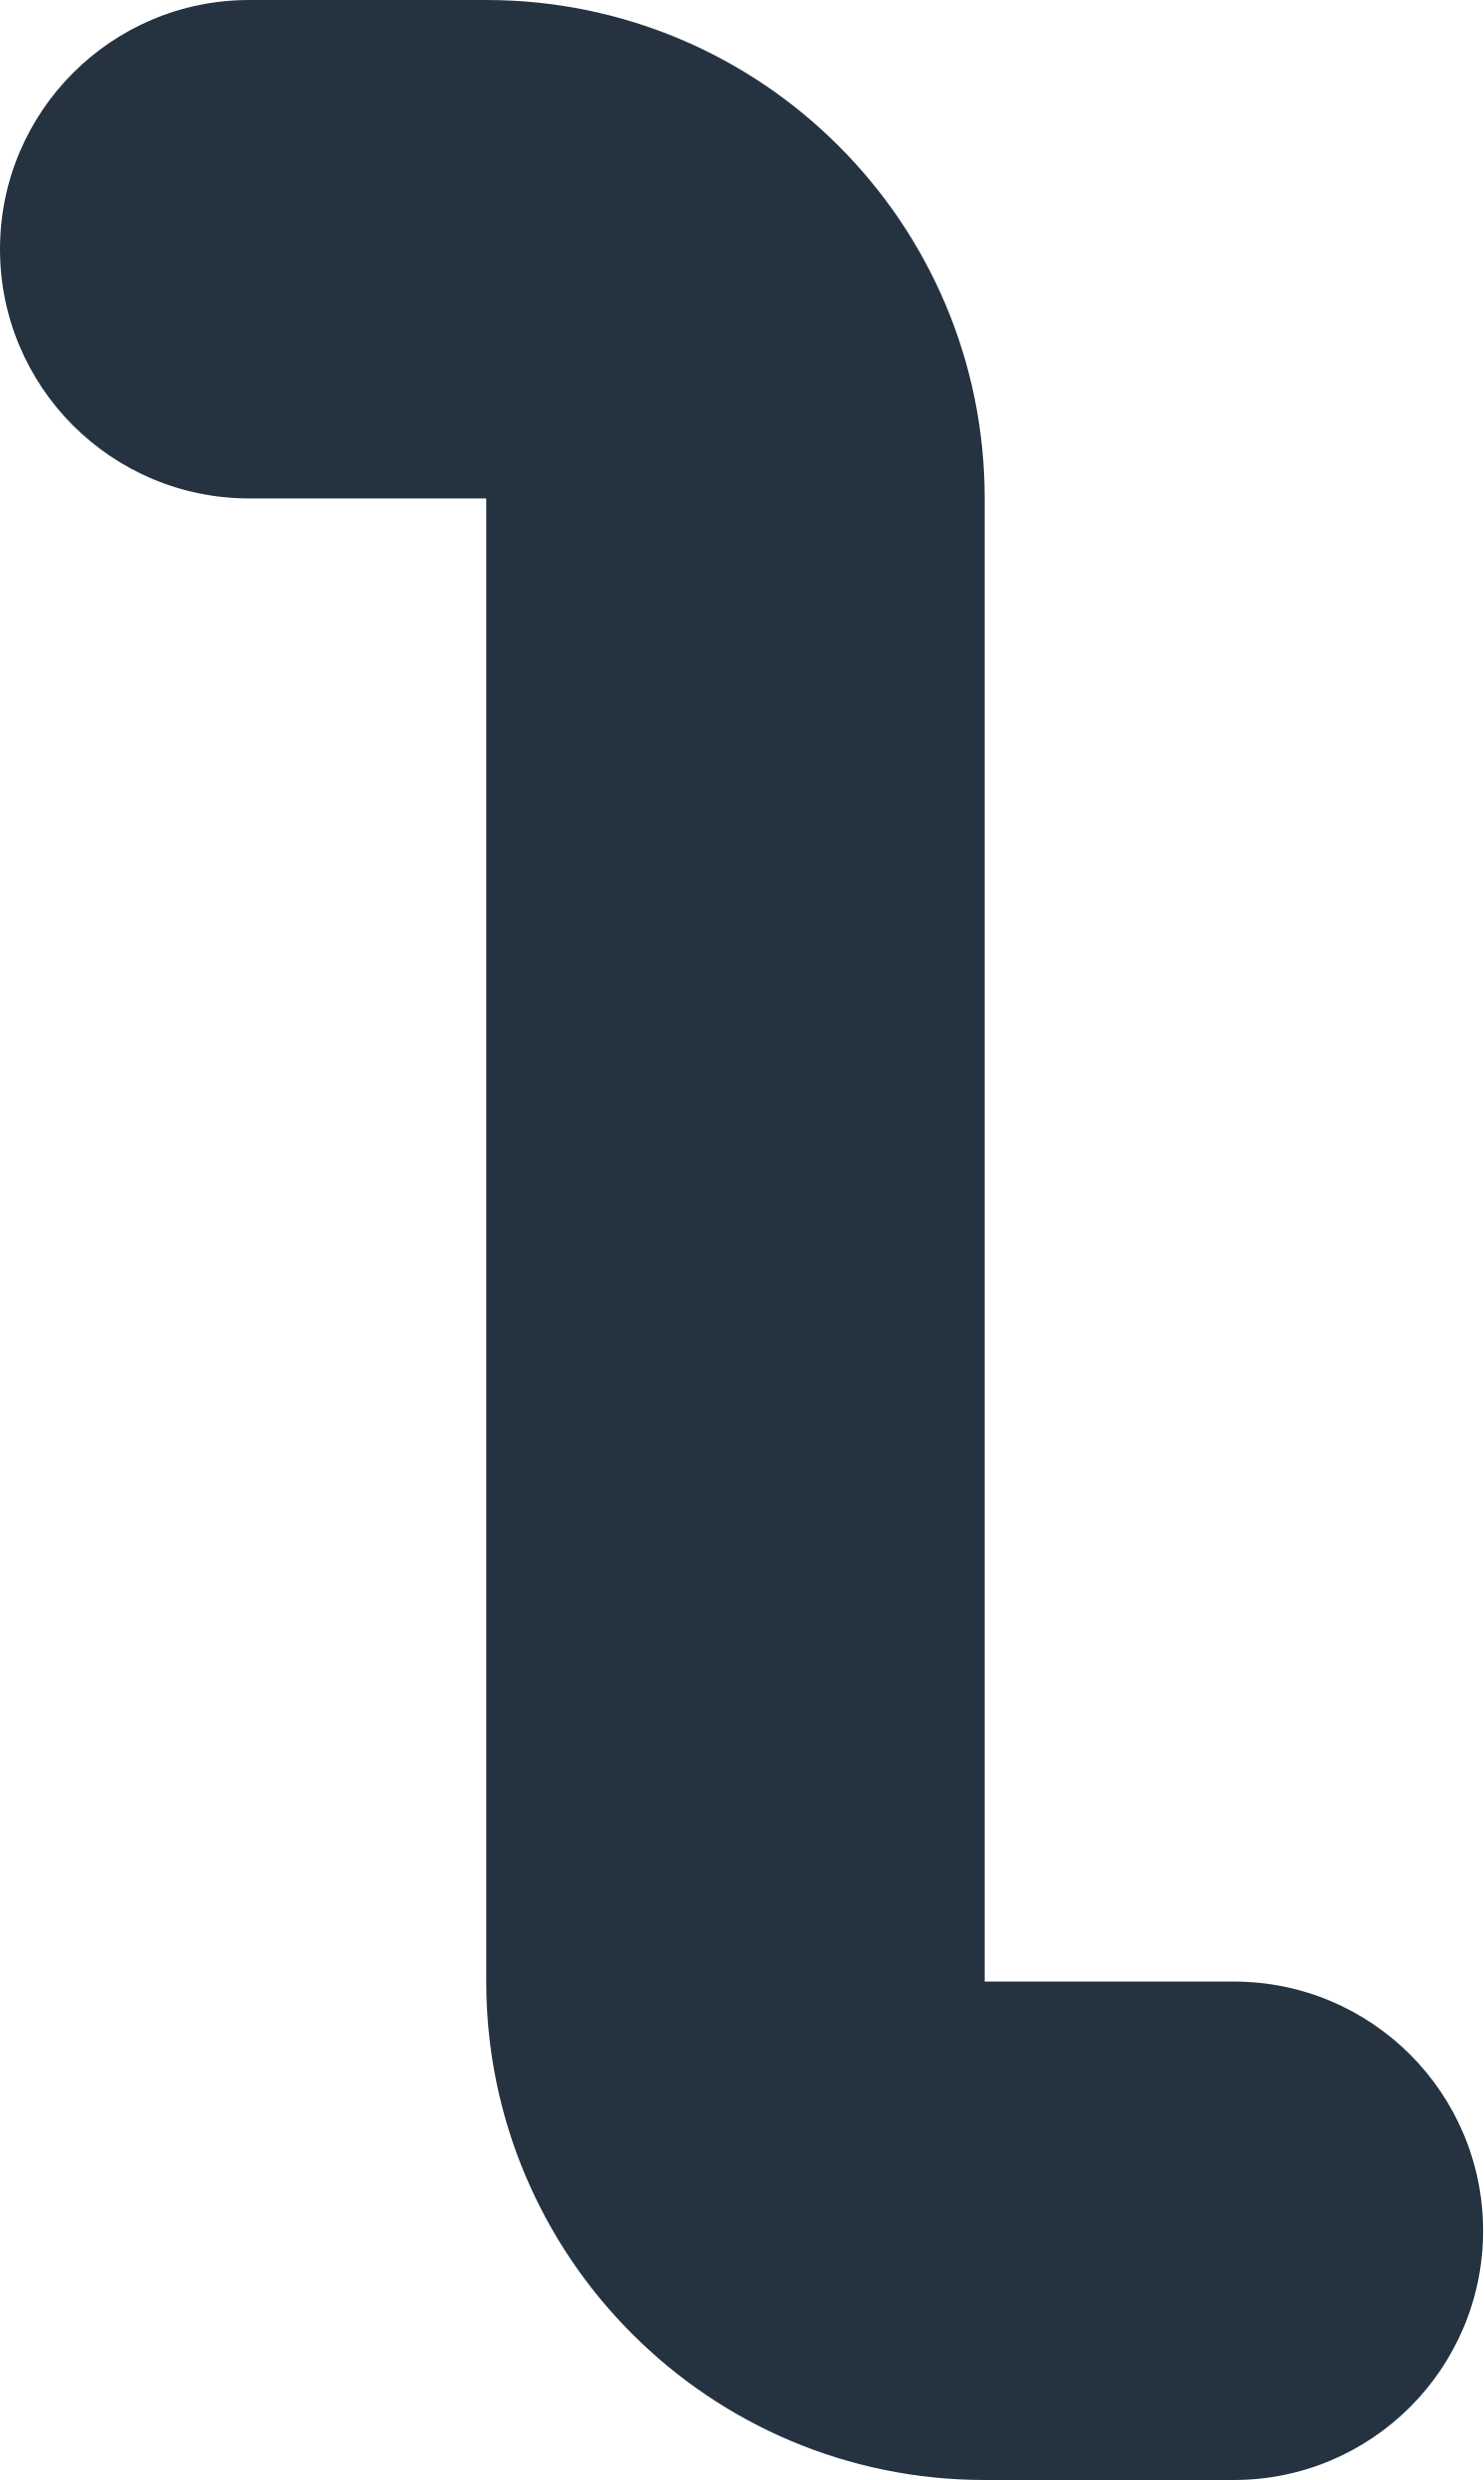
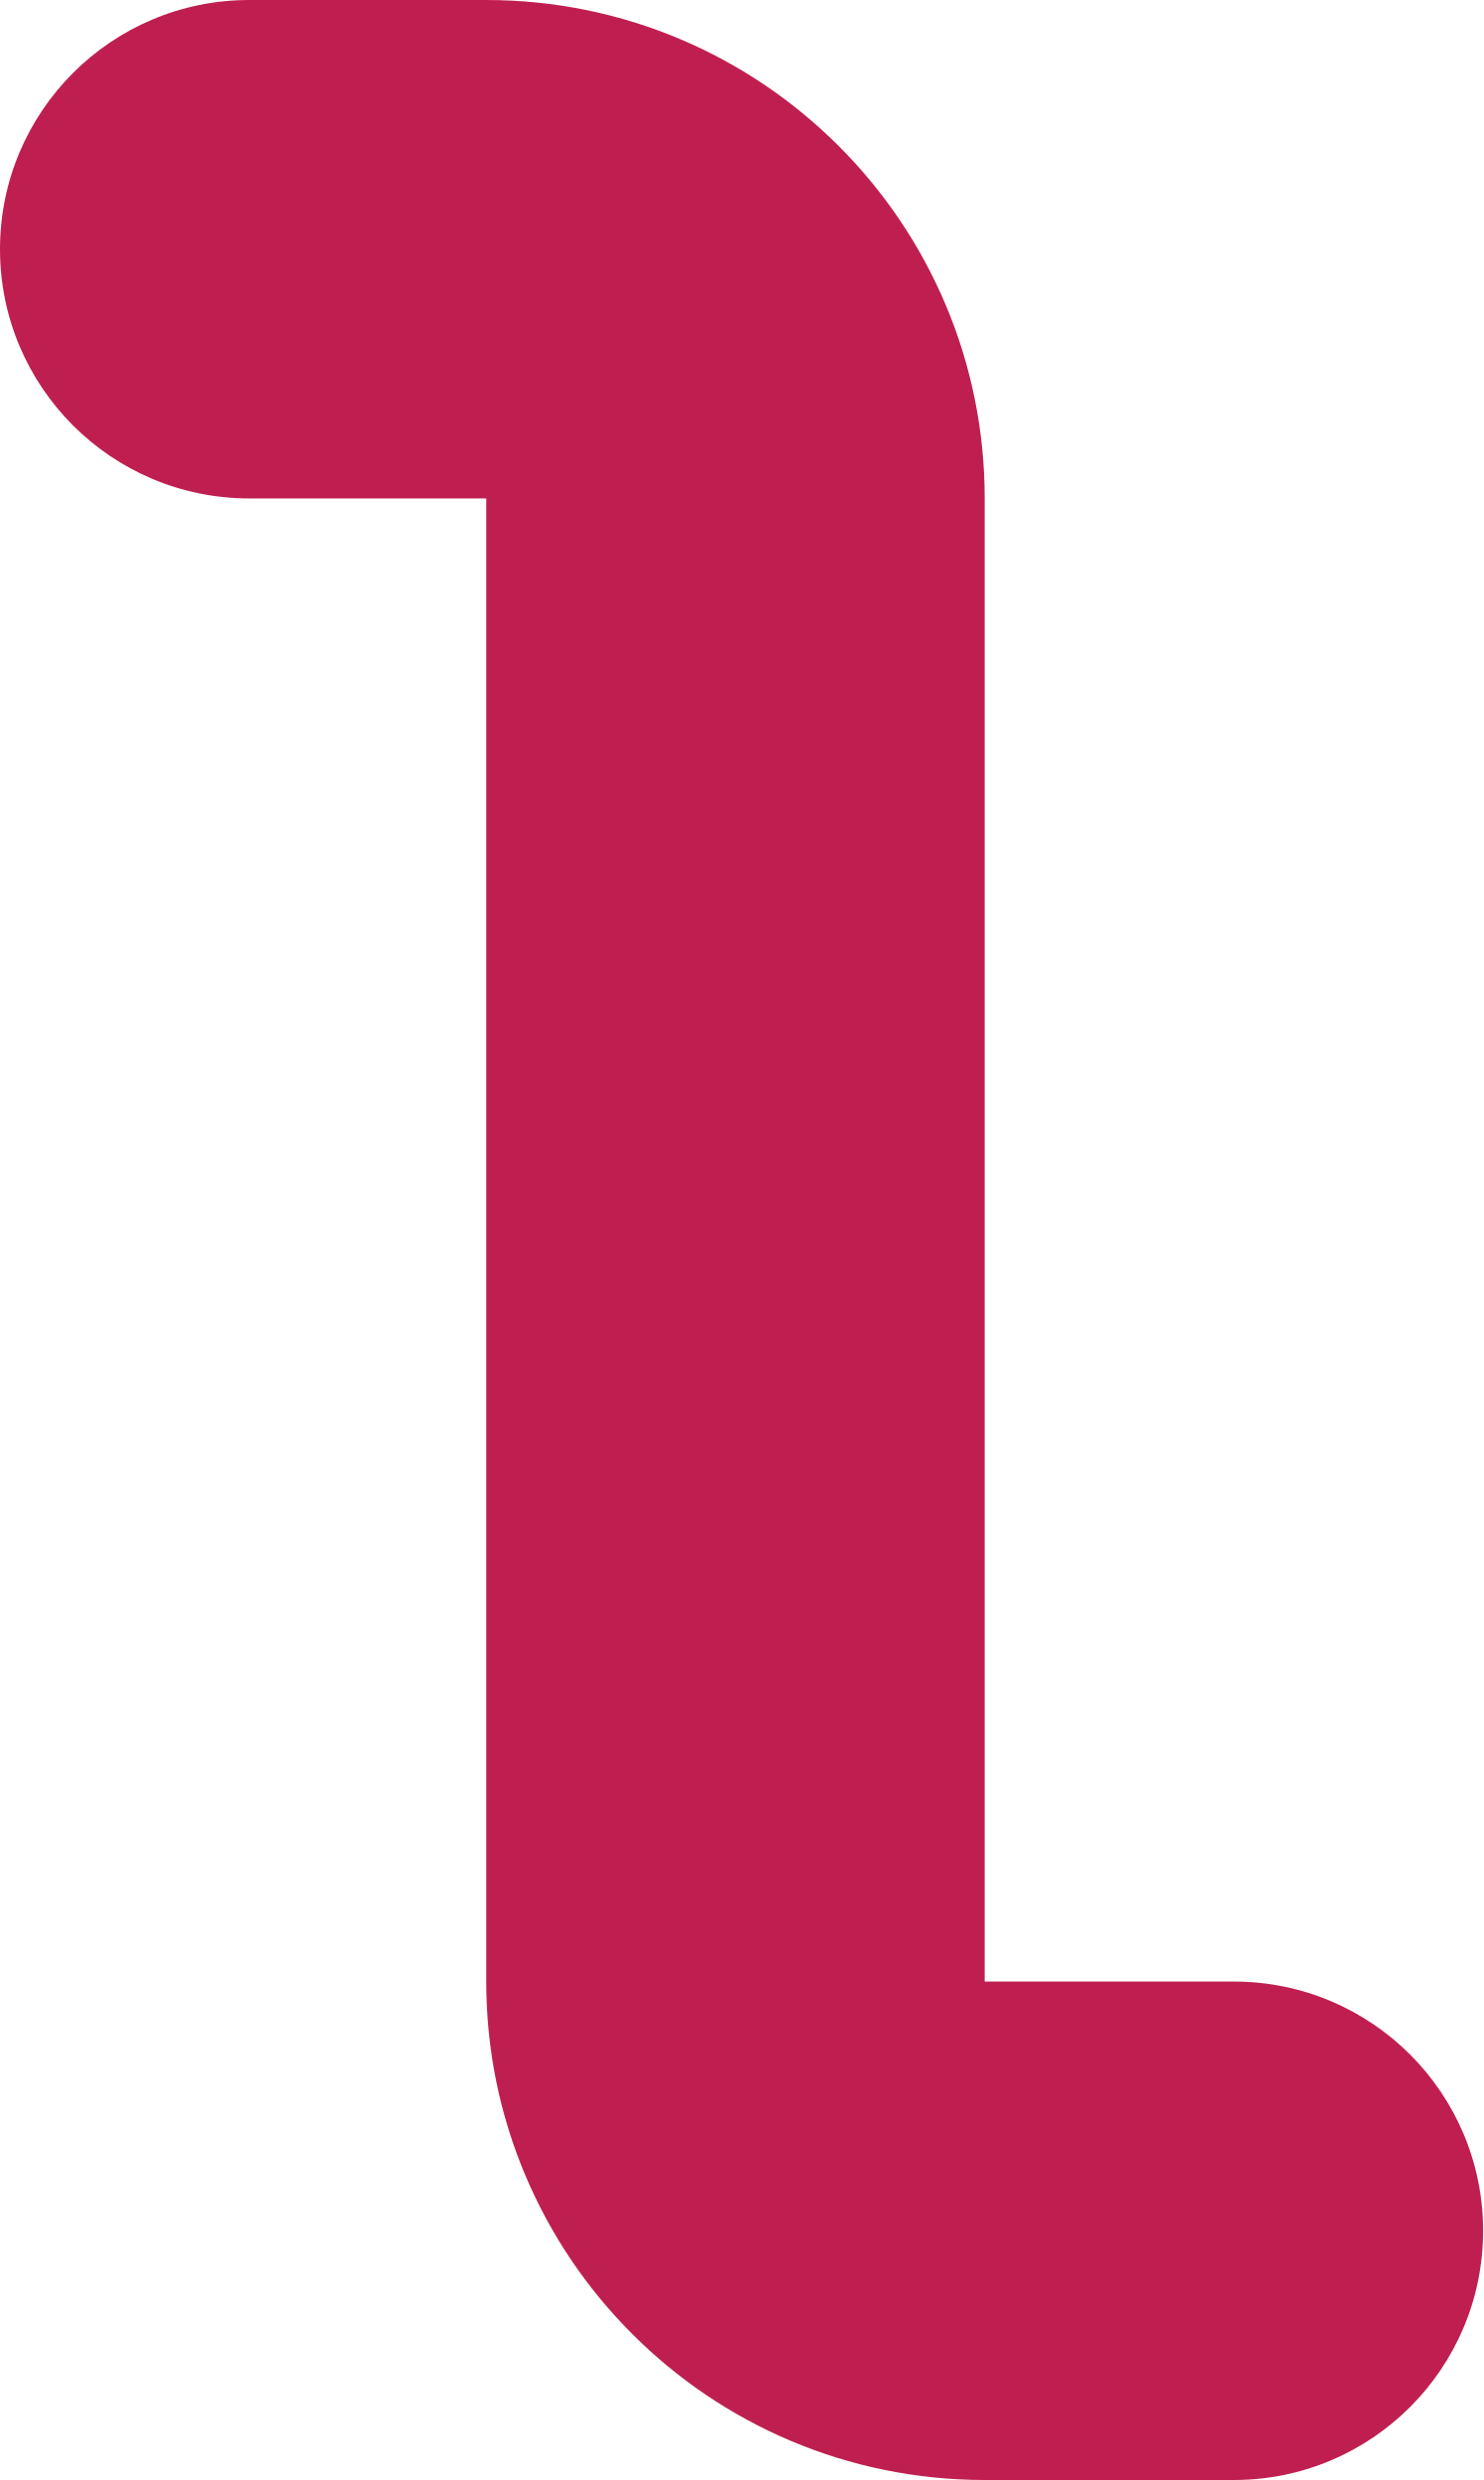
<svg xmlns="http://www.w3.org/2000/svg" width="122" height="204" viewBox="0 0 122 204" fill="none">
-   <path fill-rule="evenodd" clip-rule="evenodd" d="M20.5 0C9.178 0 0 9.178 0 20.5C0 31.822 9.178 41 20.5 41H40V81V122V163C40 185.644 58.356 204 81 204H101.5C112.822 204 122 194.822 122 183.5C122 172.178 112.822 163 101.5 163H81V122V81V41C81 18.356 62.644 0 40 0H20.5Z" fill="#253341" />
+   <path fill-rule="evenodd" clip-rule="evenodd" d="M20.5 0C9.178 0 0 9.178 0 20.5C0 31.822 9.178 41 20.5 41H40V81V122V163C40 185.644 58.356 204 81 204H101.5C112.822 204 122 194.822 122 183.5C122 172.178 112.822 163 101.5 163H81V122V81V41C81 18.356 62.644 0 40 0H20.5Z" fill="#BF1F50" />
</svg>
